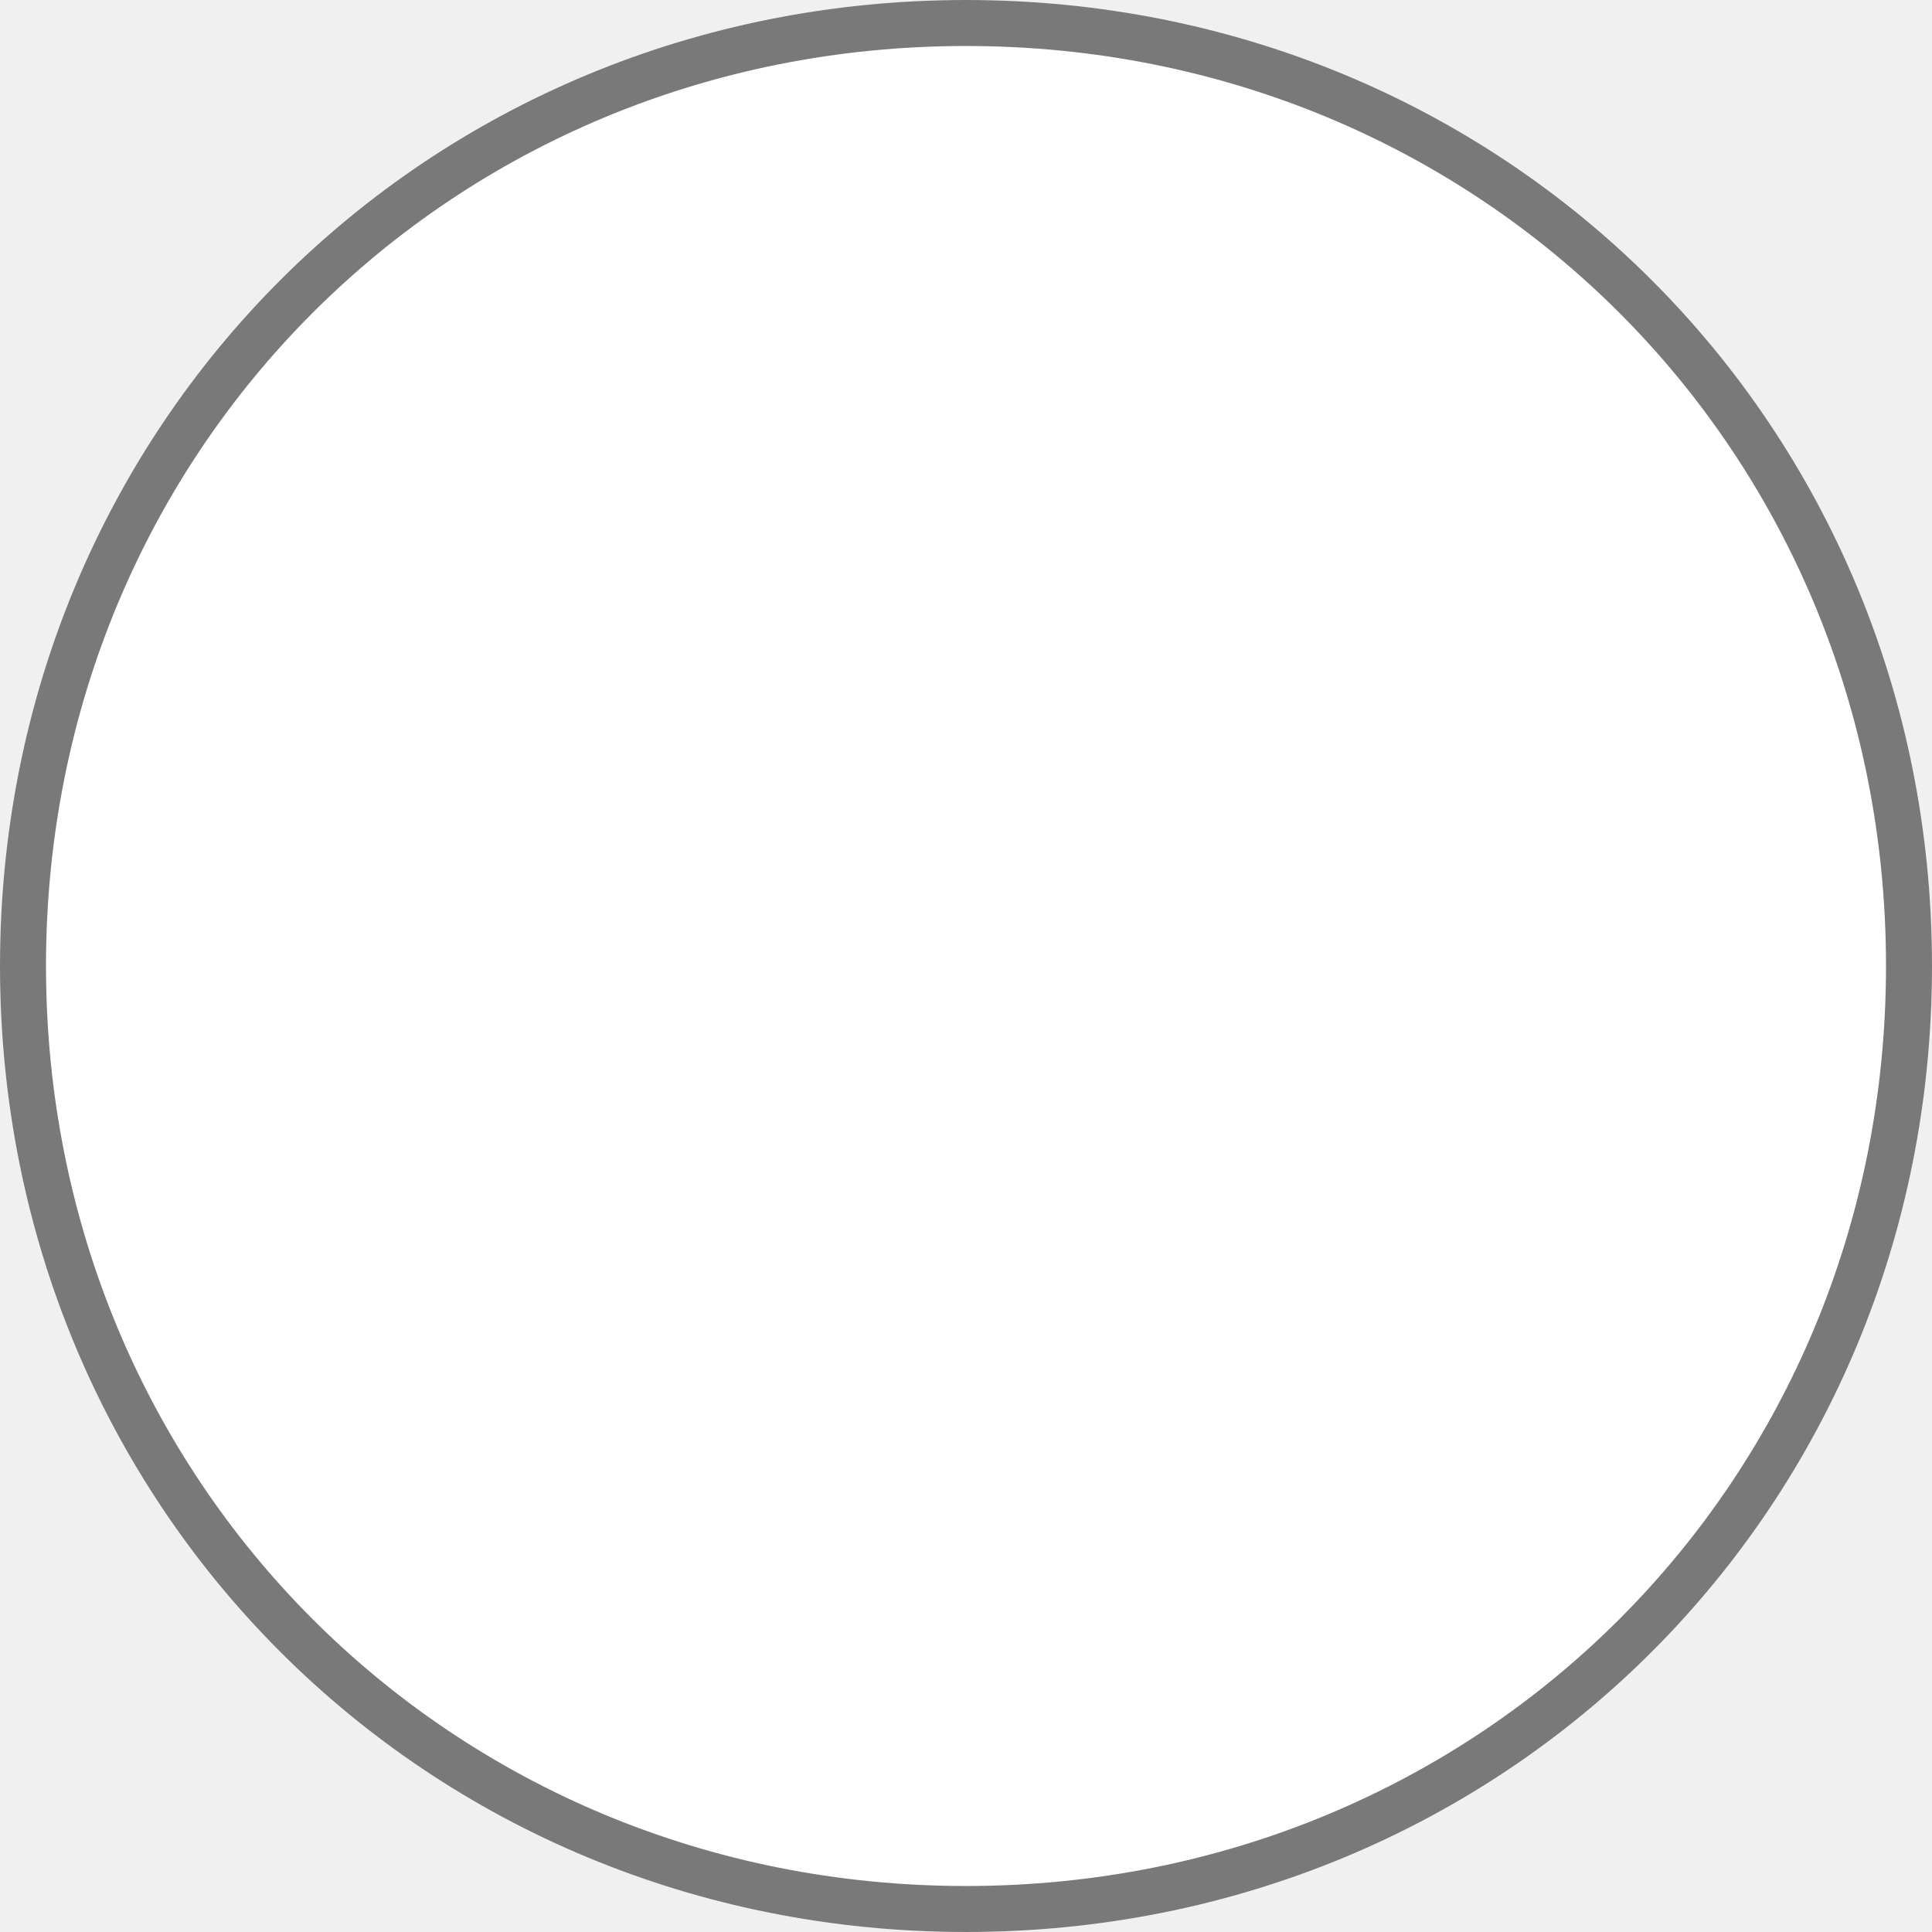
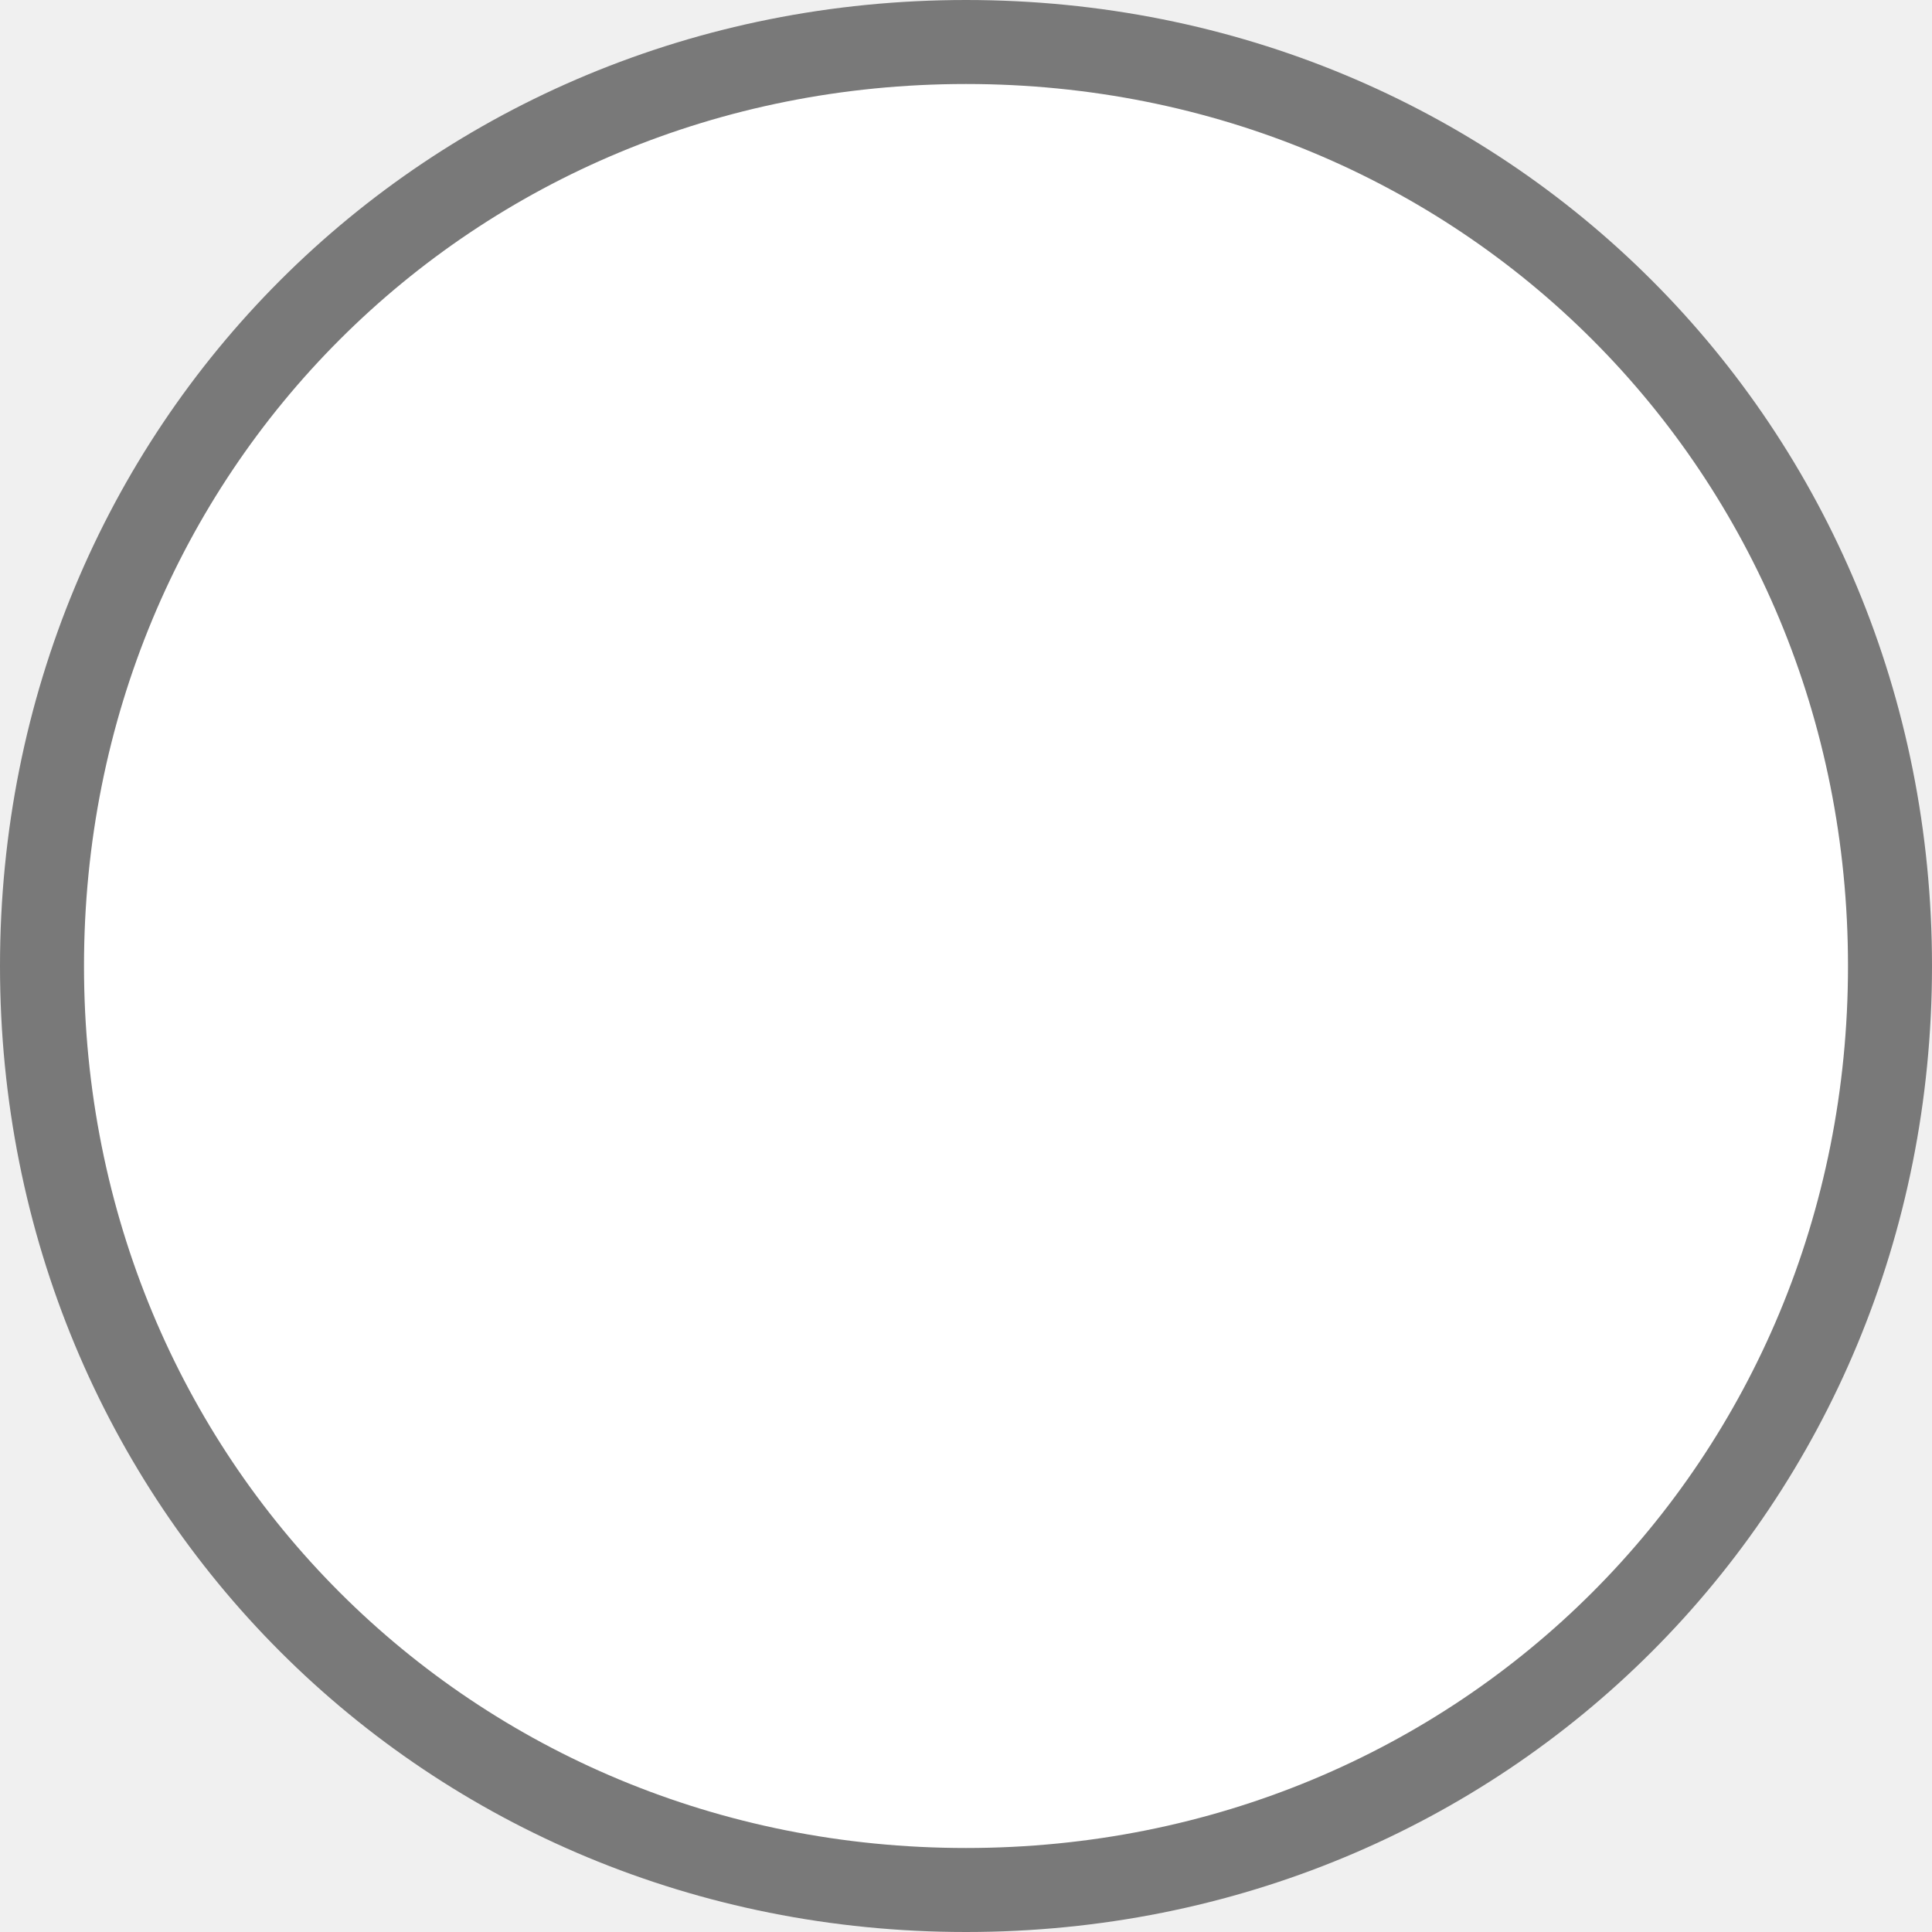
- <svg xmlns="http://www.w3.org/2000/svg" version="1.1" width="42px" height="42px">
-   <g transform="matrix(1 0 0 1 -923 -1453 )">
-     <path d="M 944 1453  C 955.76 1453  965 1462.24  965 1474  C 965 1485.76  955.76 1495  944 1495  C 932.24 1495  923 1485.76  923 1474  C 923 1462.24  932.24 1453  944 1453  Z " fill-rule="nonzero" fill="#ffffff" stroke="none" />
-     <path d="M 944 1453.5  C 955.48 1453.5  964.5 1462.52  964.5 1474  C 964.5 1485.48  955.48 1494.5  944 1494.5  C 932.52 1494.5  923.5 1485.48  923.5 1474  C 923.5 1462.52  932.52 1453.5  944 1453.5  Z " stroke-width="1" stroke="#797979" fill="none" />
+ <svg xmlns="http://www.w3.org/2000/svg" version="1.1" width="46px" height="46px">
+   <g transform="matrix(1 0 0 1 -1747 -1366 )">
+     <path d="M 1770 1367  C 1782.32 1367  1792 1376.68  1792 1389  C 1792 1401.32  1782.32 1411  1770 1411  C 1757.68 1411  1748 1401.32  1748 1389  C 1748 1376.68  1757.68 1367  1770 1367  Z " fill-rule="nonzero" fill="#ffffff" stroke="none" />
+     <path d="M 1770 1367  C 1782.32 1367  1792 1376.68  1792 1389  C 1792 1401.32  1782.32 1411  1770 1411  C 1757.68 1411  1748 1401.32  1748 1389  C 1748 1376.68  1757.68 1367  1770 1367  Z " stroke-width="2" stroke="#797979" fill="none" />
  </g>
</svg>
